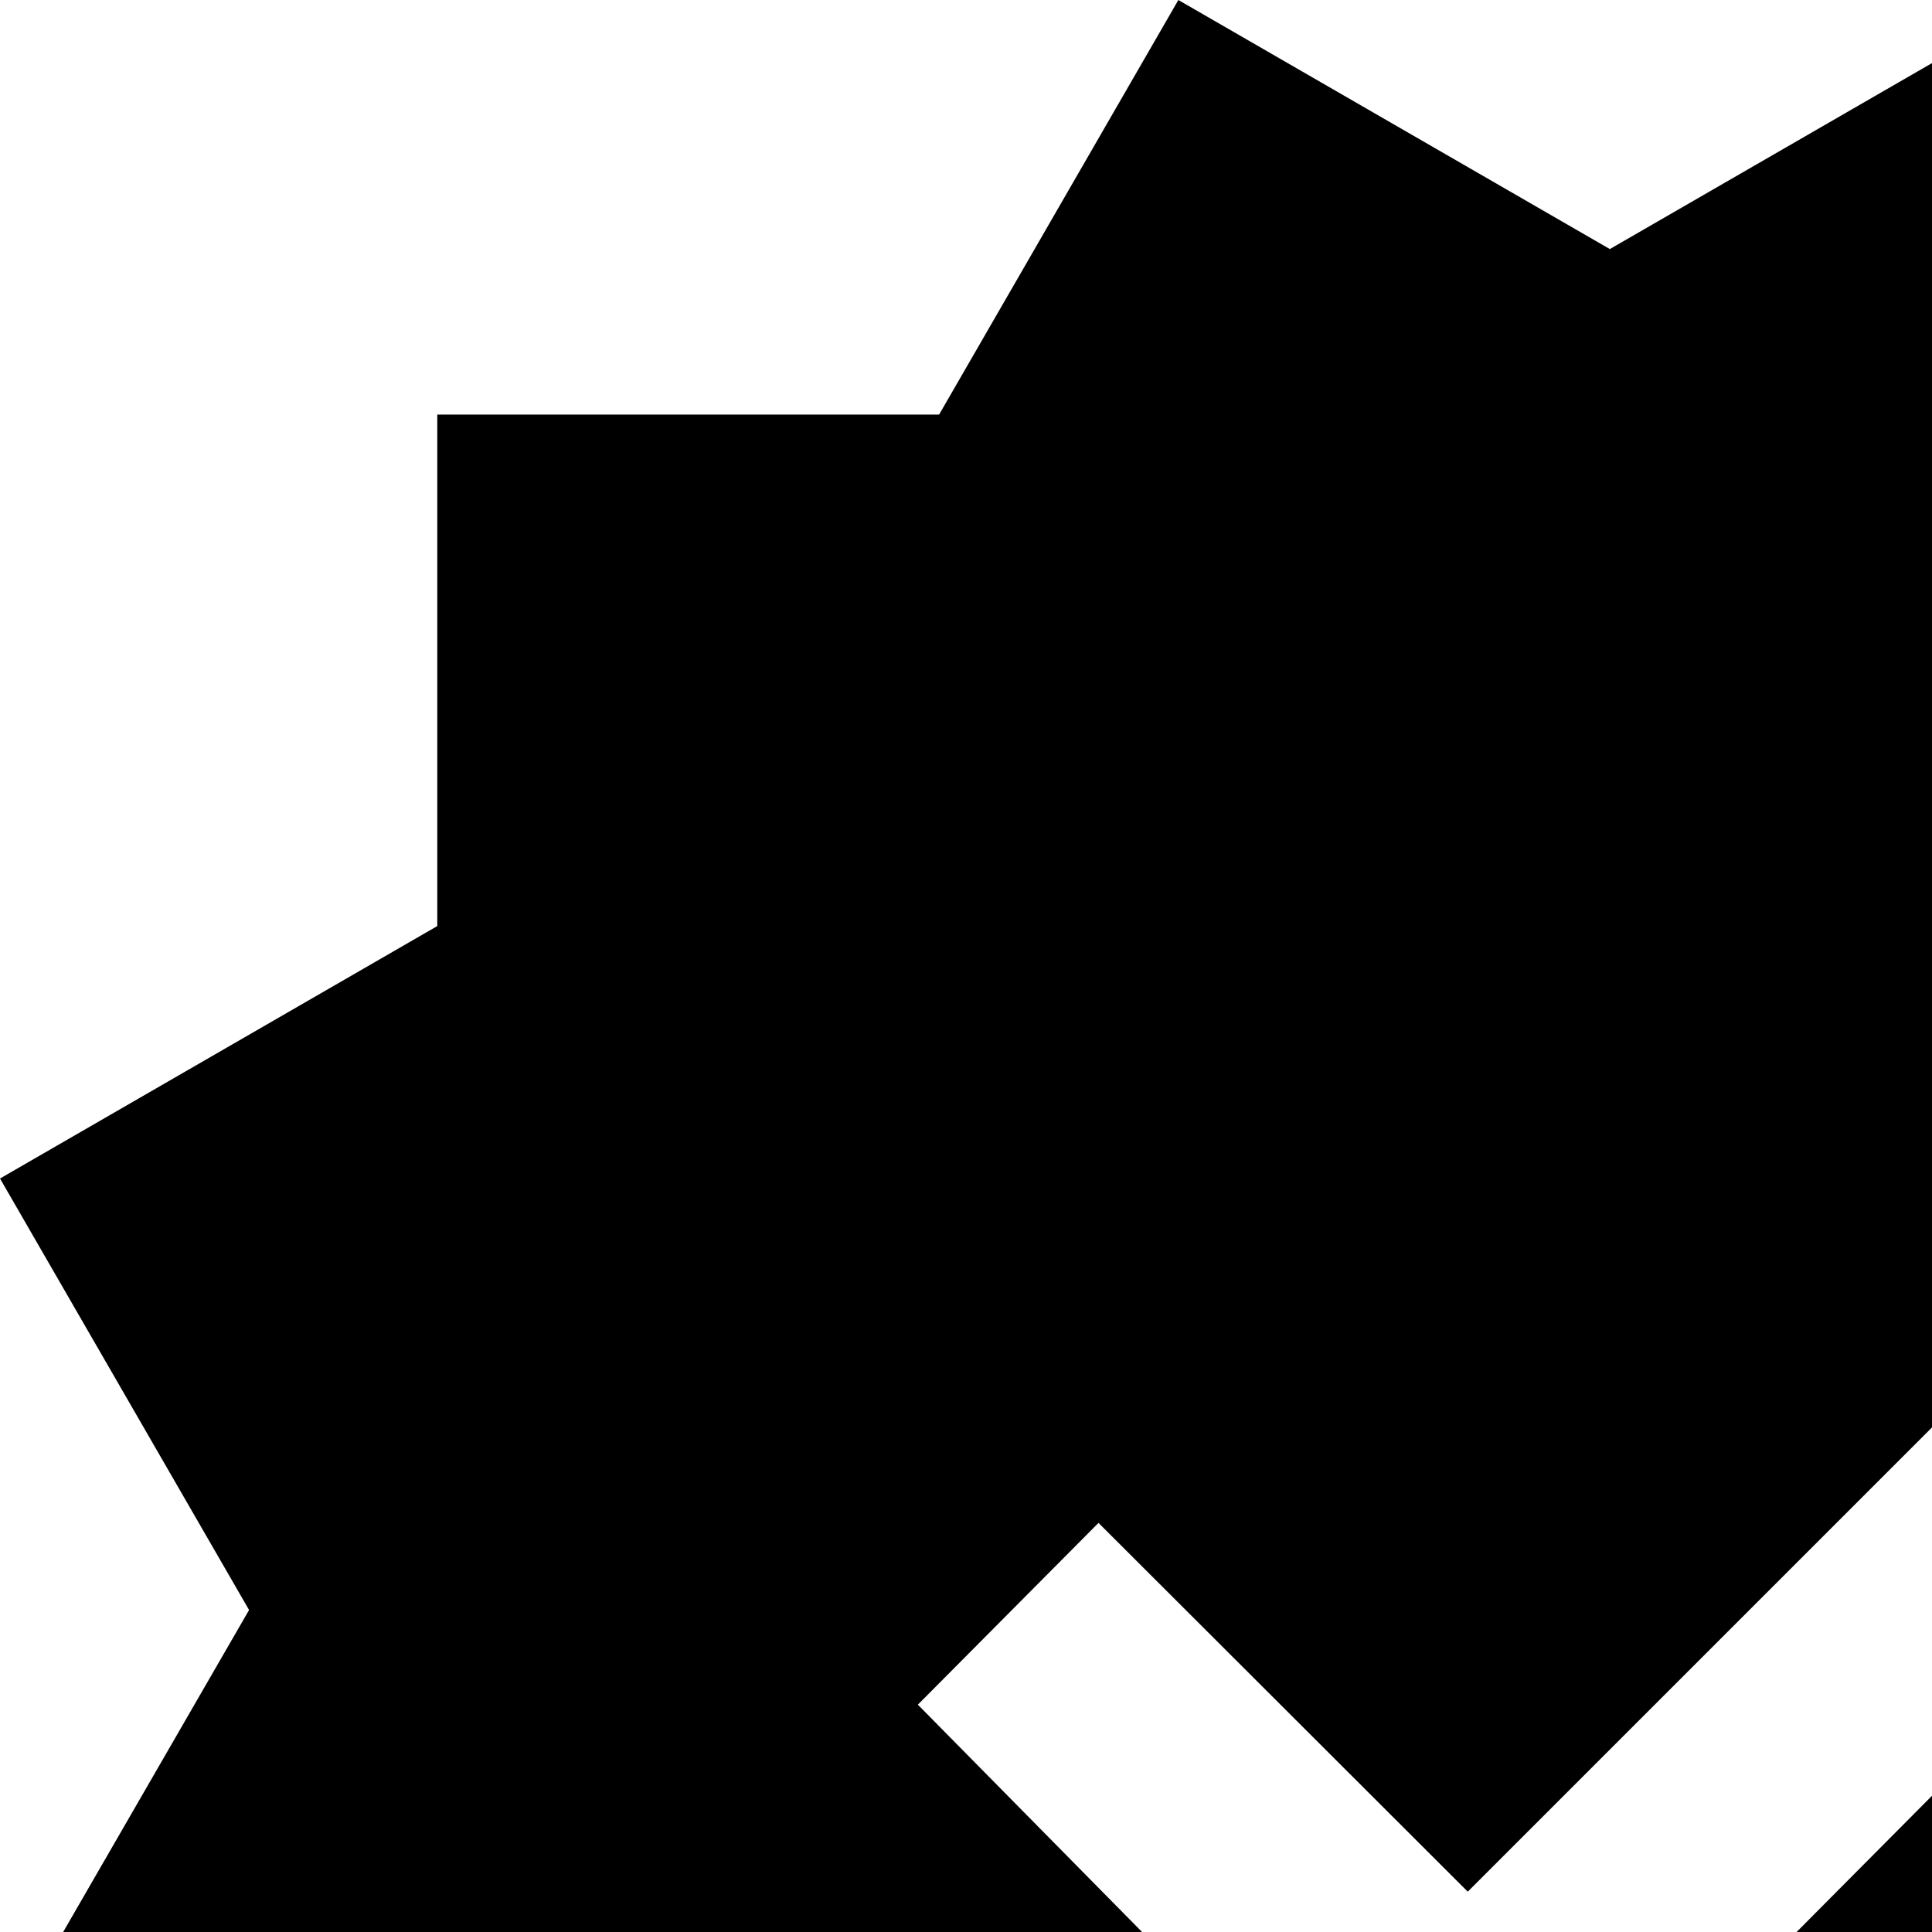
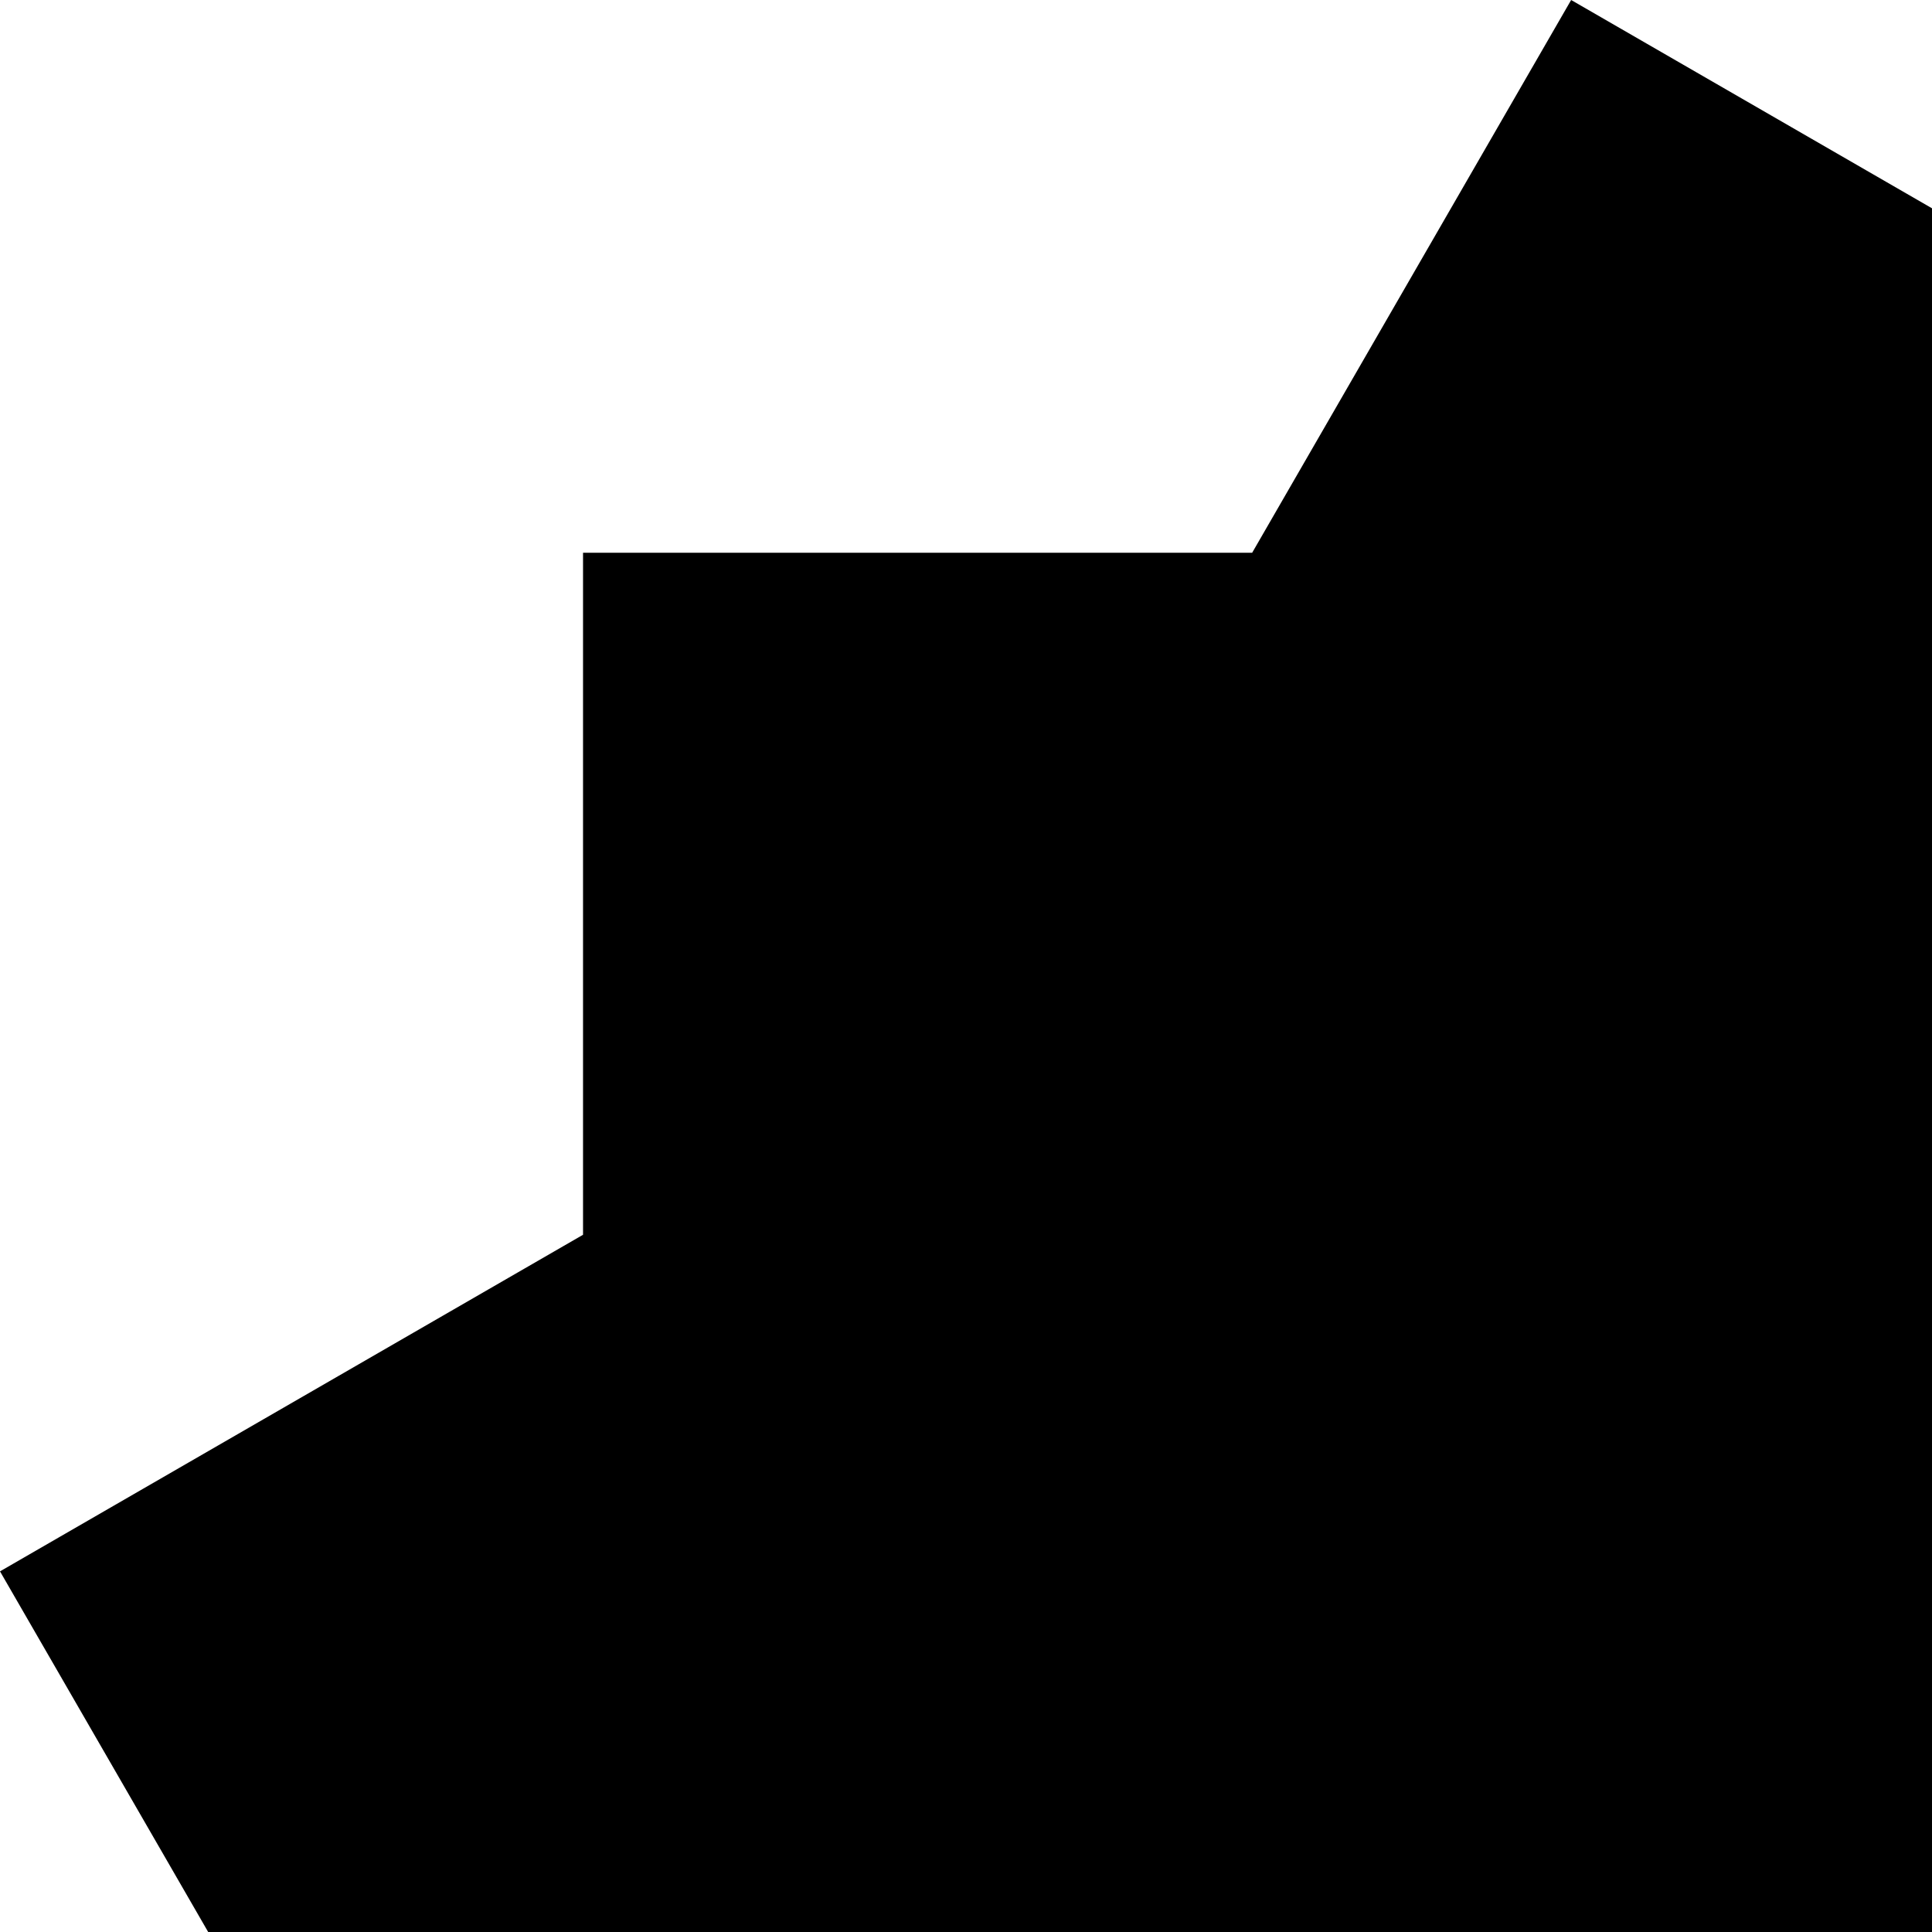
- <svg xmlns="http://www.w3.org/2000/svg" width="960" height="960" viewBox="0 0 24 24" fill="black">
+ <svg xmlns="http://www.w3.org/2000/svg" width="960" height="960" viewBox="0 0 18 18" fill="black">
  <path d="M19.998 3.094 14.638 0l-2.972 5.15H5.432v6.354L0 14.64 3.094 20 0 25.359l5.432 3.137v5.905h5.975L14.638 40l5.36-3.094L25.358 40l3.232-5.6h6.162v-6.01L40 25.359 36.905 20 40 14.641l-5.248-3.03v-6.46h-6.419L25.358 0l-5.36 3.094Zm7.415 11.225 2.254 2.287-11.43 11.5-6.835-6.93 2.244-2.258 4.587 4.581 9.18-9.18Z" fill-rule="evenodd" />
</svg>
